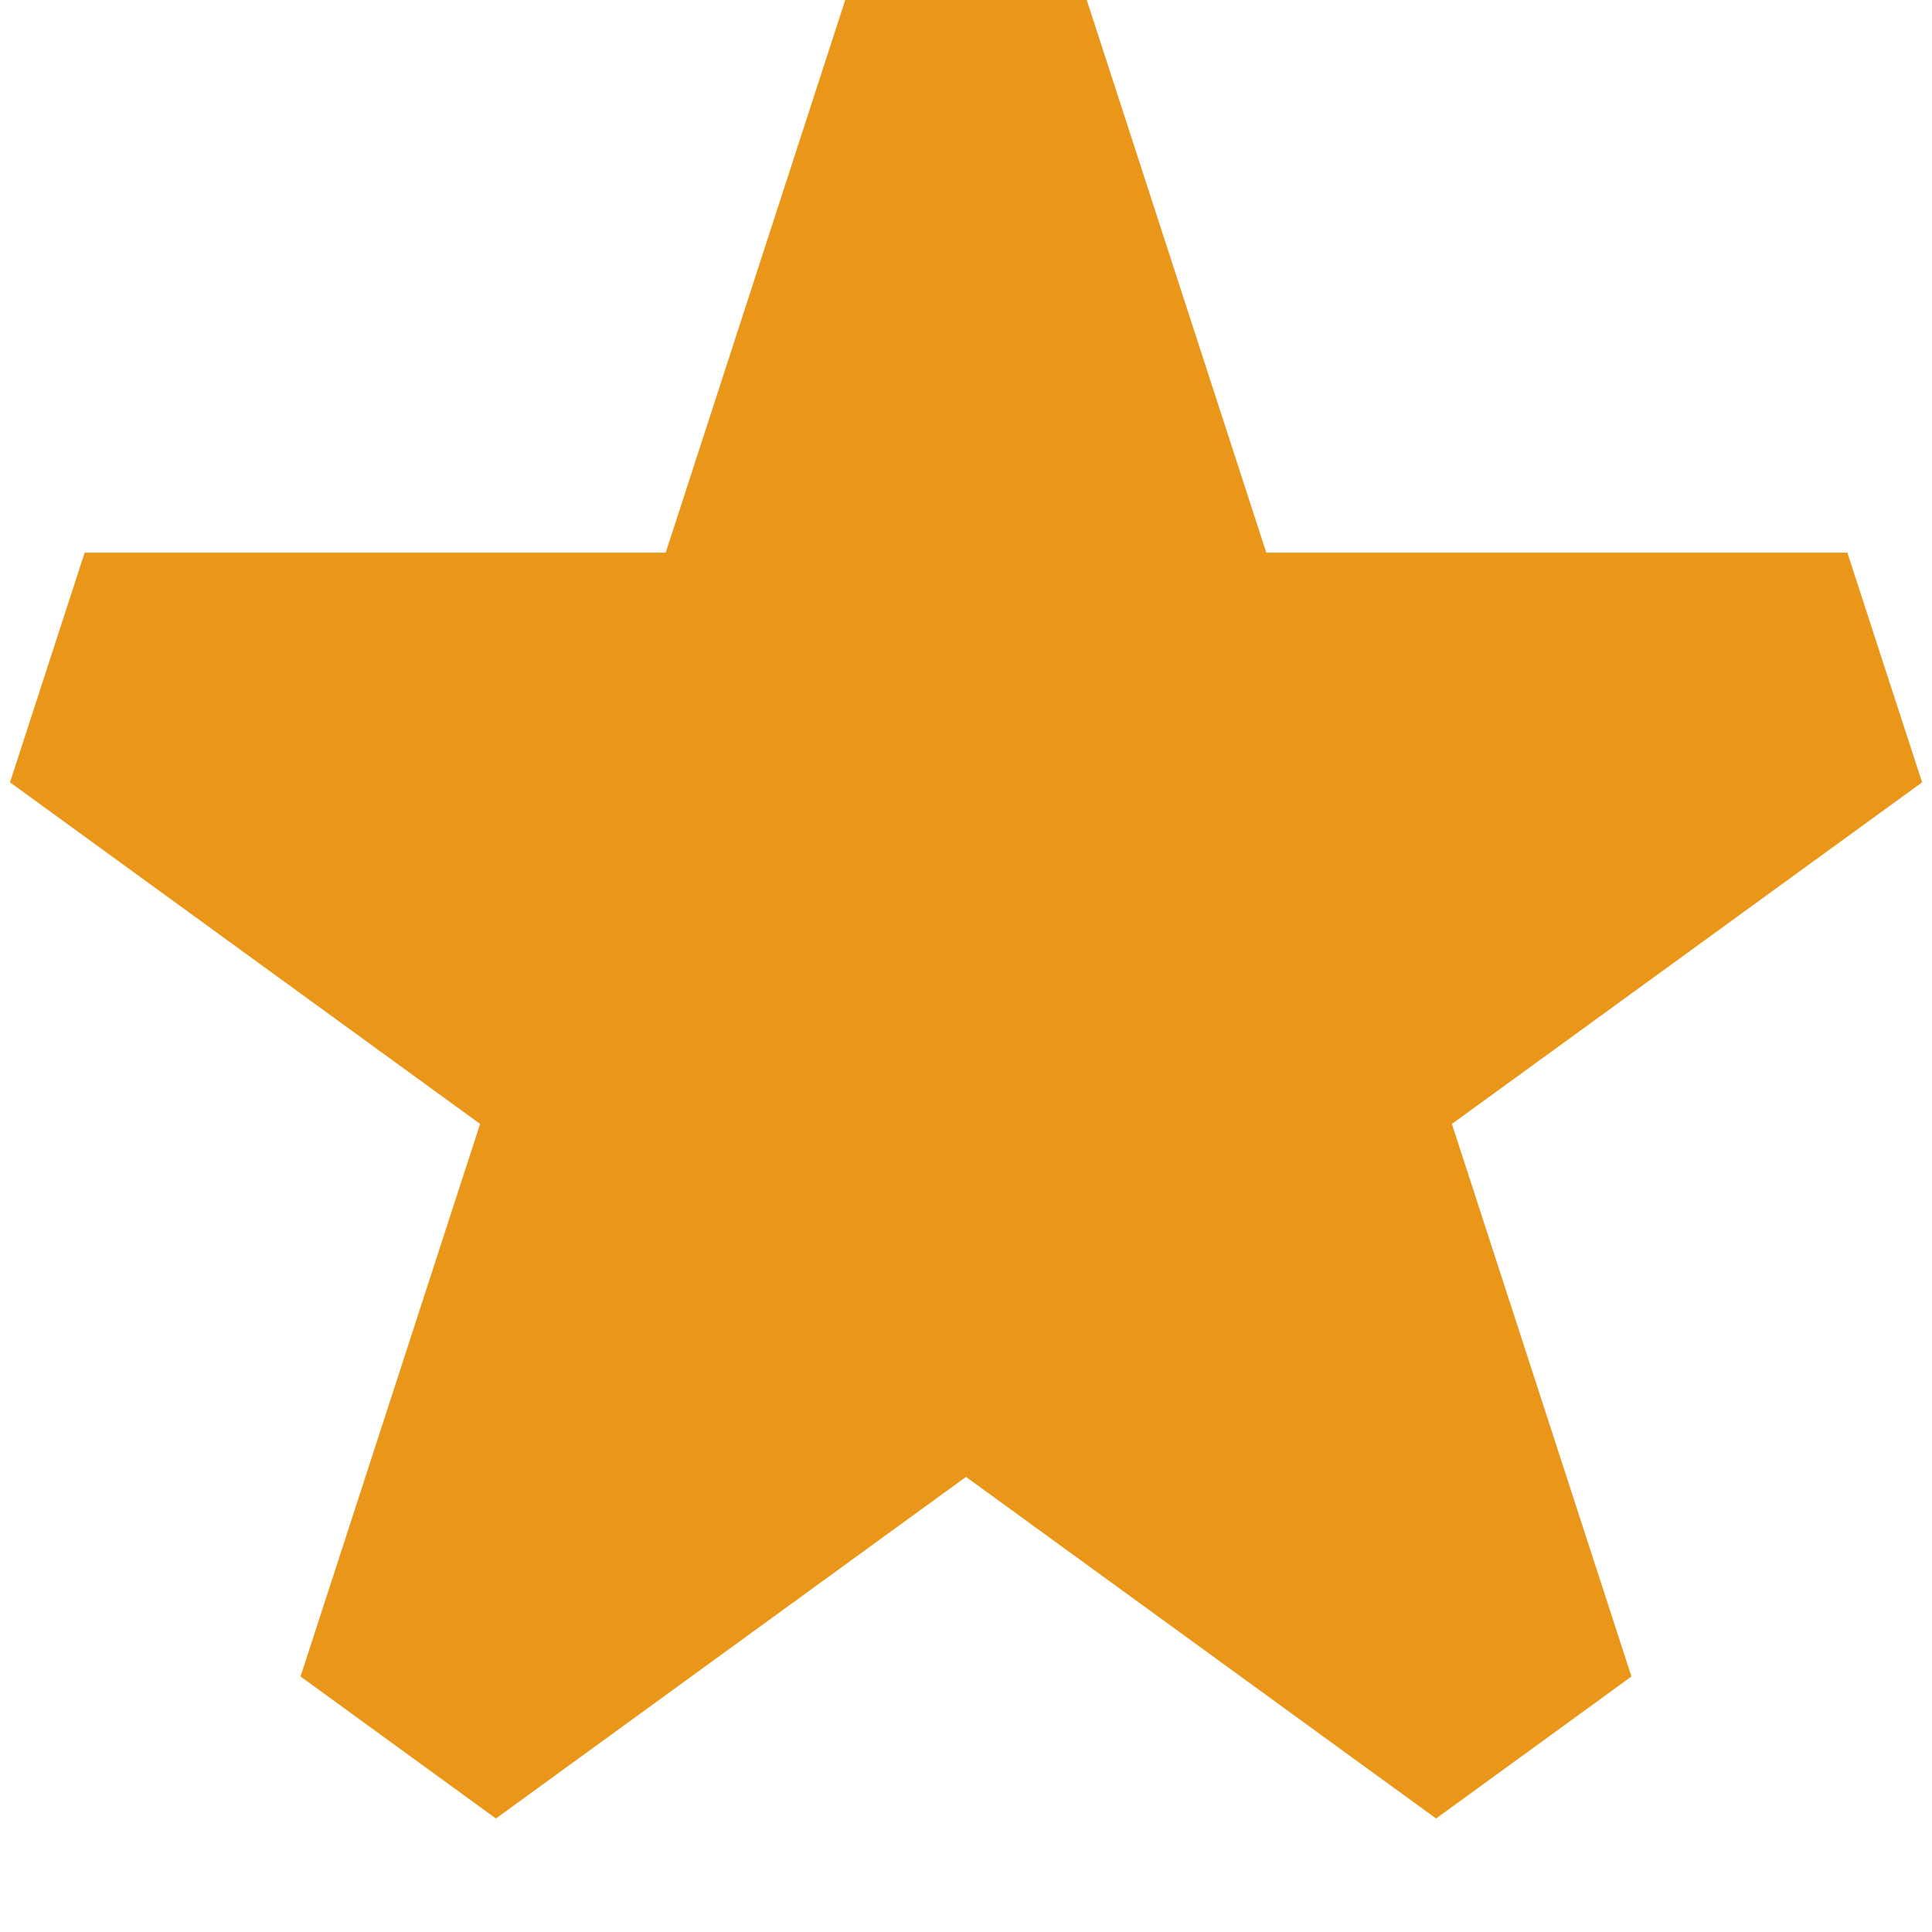
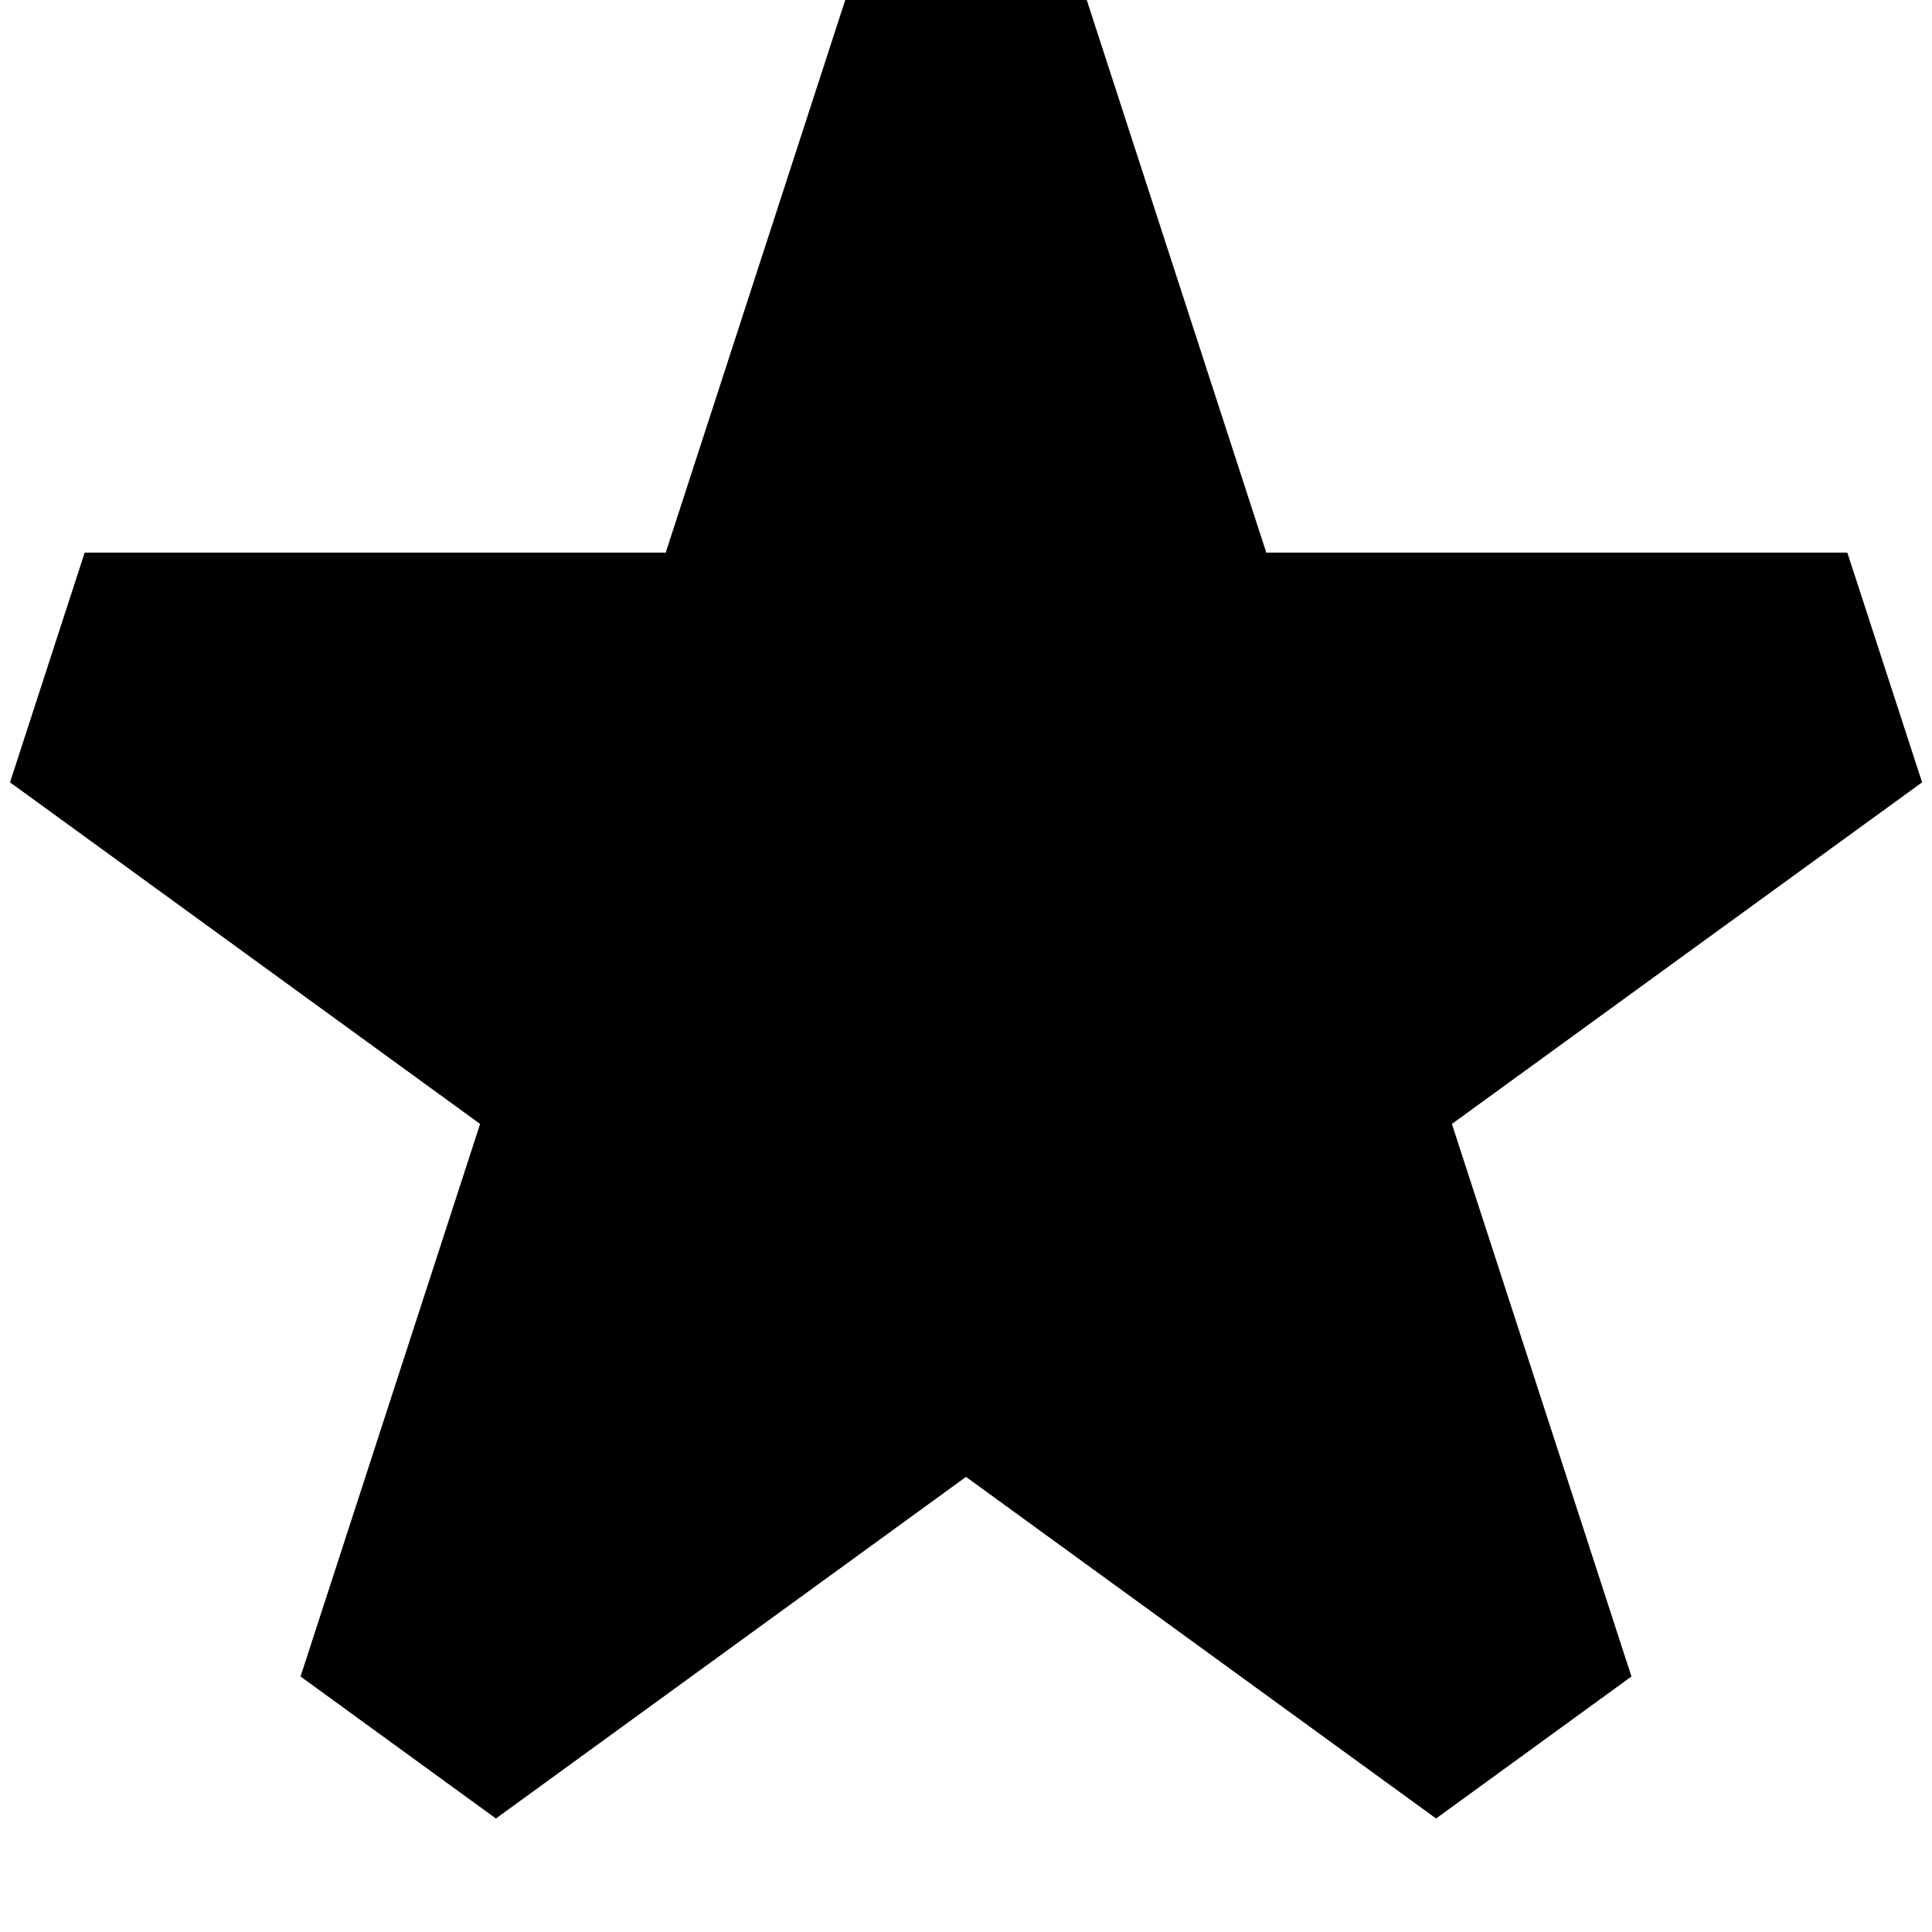
<svg xmlns="http://www.w3.org/2000/svg" width="800px" height="800px" viewBox="0 0 16 16" fill="none">
-   <path d="M9 0H7L5.513 4.577L0.701 4.577L0.083 6.479L3.976 9.308L2.489 13.884L4.107 15.06L8 12.231L11.893 15.06L13.511 13.884L12.024 9.308L15.918 6.479L15.299 4.577L10.487 4.577L9 0Z" fill="#e99619ff" />
+   <path d="M9 0H7L5.513 4.577L0.701 4.577L0.083 6.479L3.976 9.308L2.489 13.884L4.107 15.06L8 12.231L11.893 15.06L13.511 13.884L12.024 9.308L15.918 6.479L15.299 4.577L10.487 4.577L9 0Z" fill="currentColor" />
</svg>
